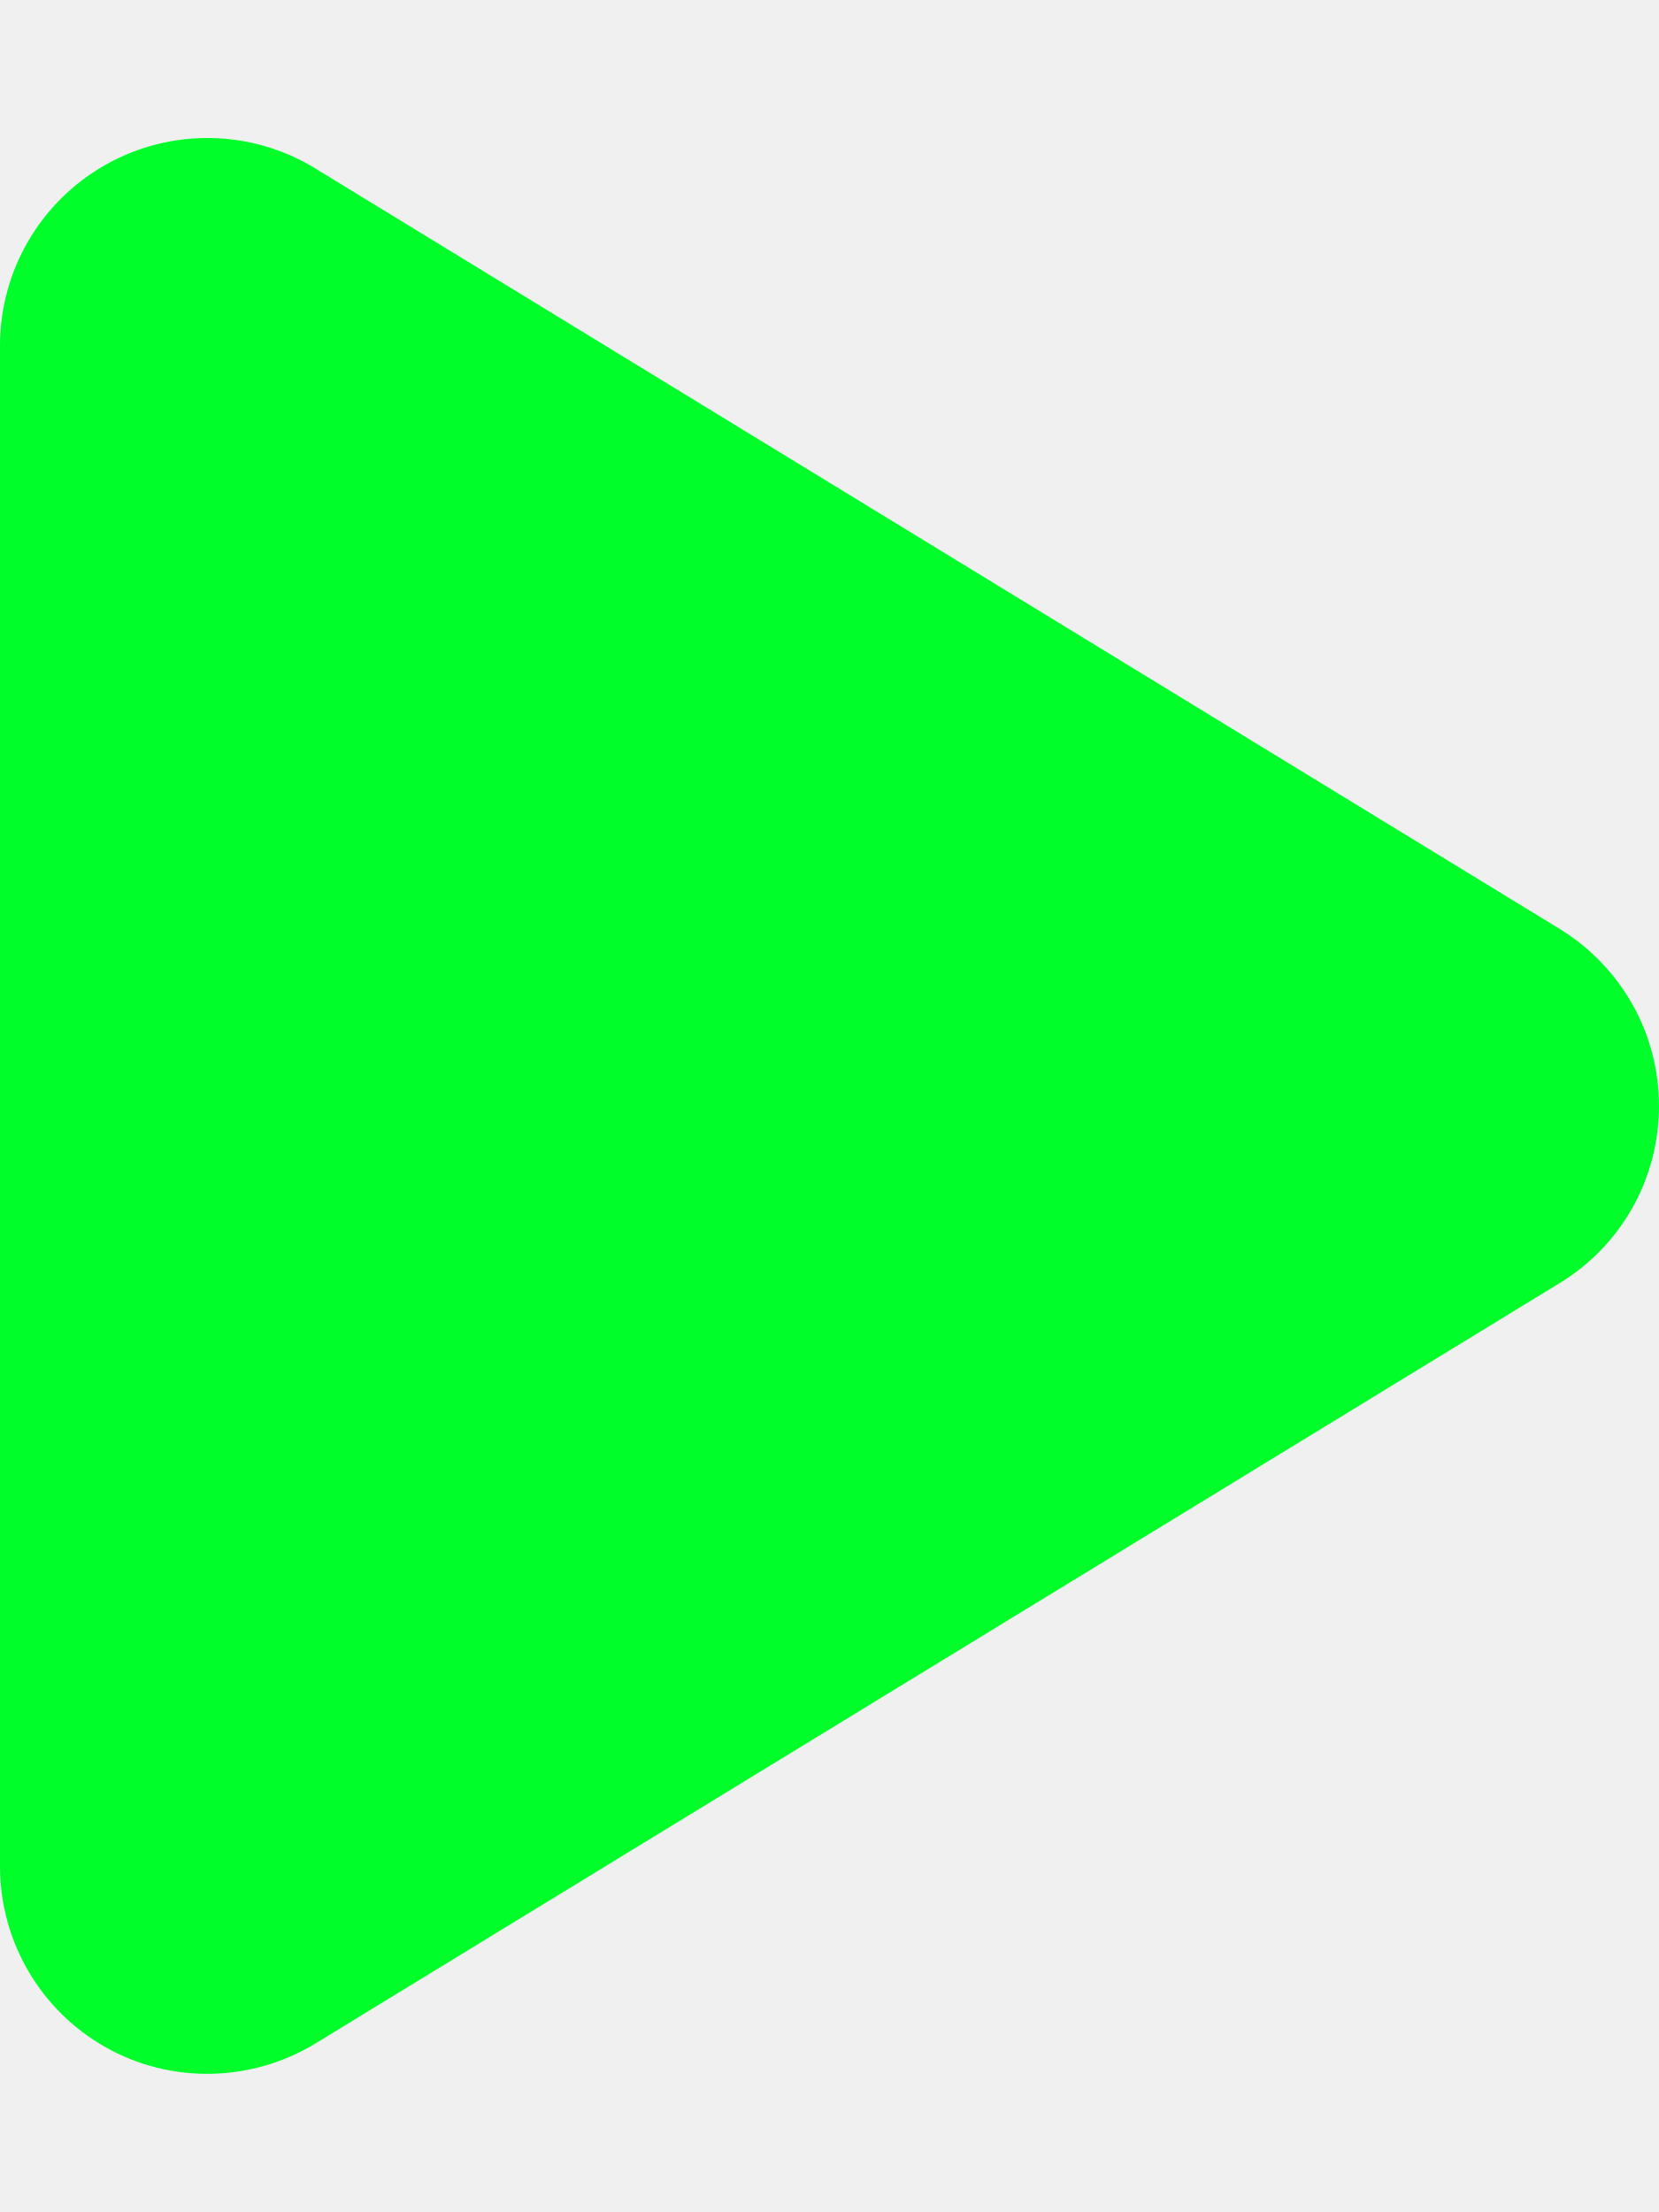
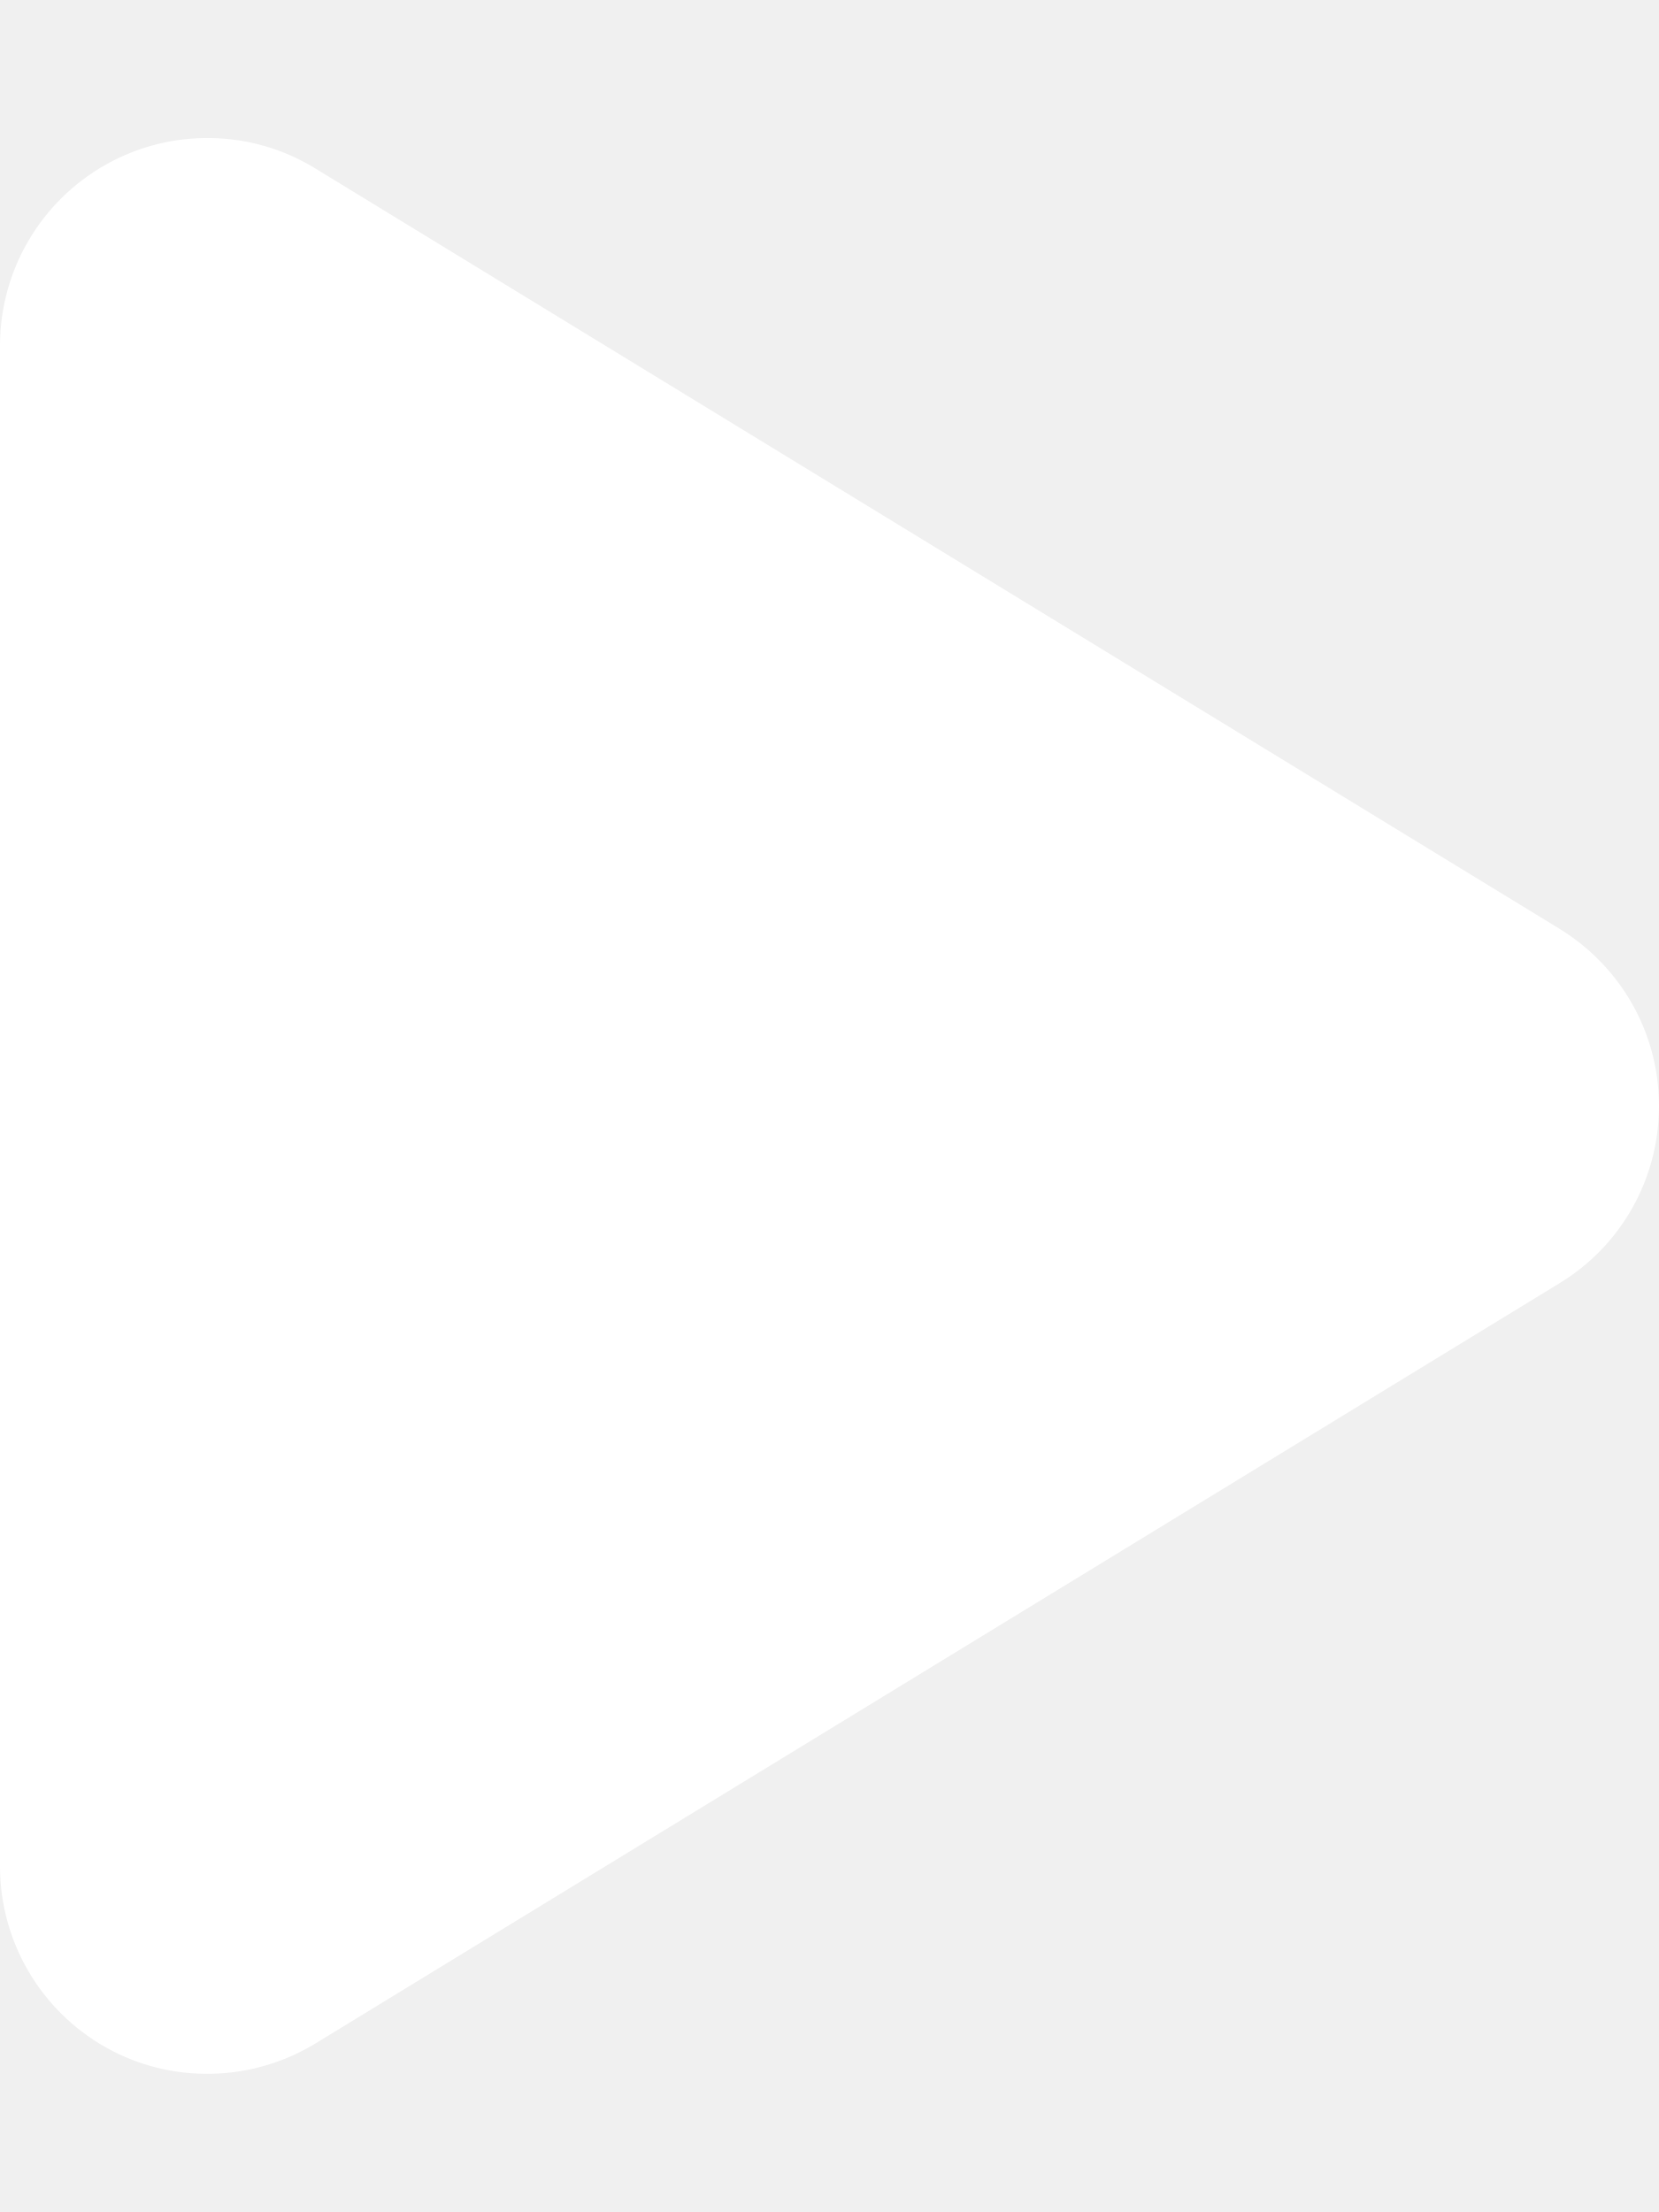
<svg xmlns="http://www.w3.org/2000/svg" viewBox="0 0 384 512">
-   <path fill="#00ff2a" d="M73 39c-14.8-9.1-33.4-9.4-48.5-.9S0 62.6 0 80L0 432c0 17.4 9.4 33.4 24.5 41.9s33.7 8.1 48.5-.9L361 297c14.3-8.7 23-24.2 23-41s-8.7-32.2-23-41L73 39z" />
+   <path fill="#fff" d="M73 39c-14.8-9.1-33.4-9.4-48.5-.9S0 62.6 0 80L0 432c0 17.4 9.4 33.4 24.5 41.9s33.7 8.1 48.5-.9L361 297c14.3-8.7 23-24.2 23-41s-8.7-32.2-23-41L73 39z" />
</svg>
